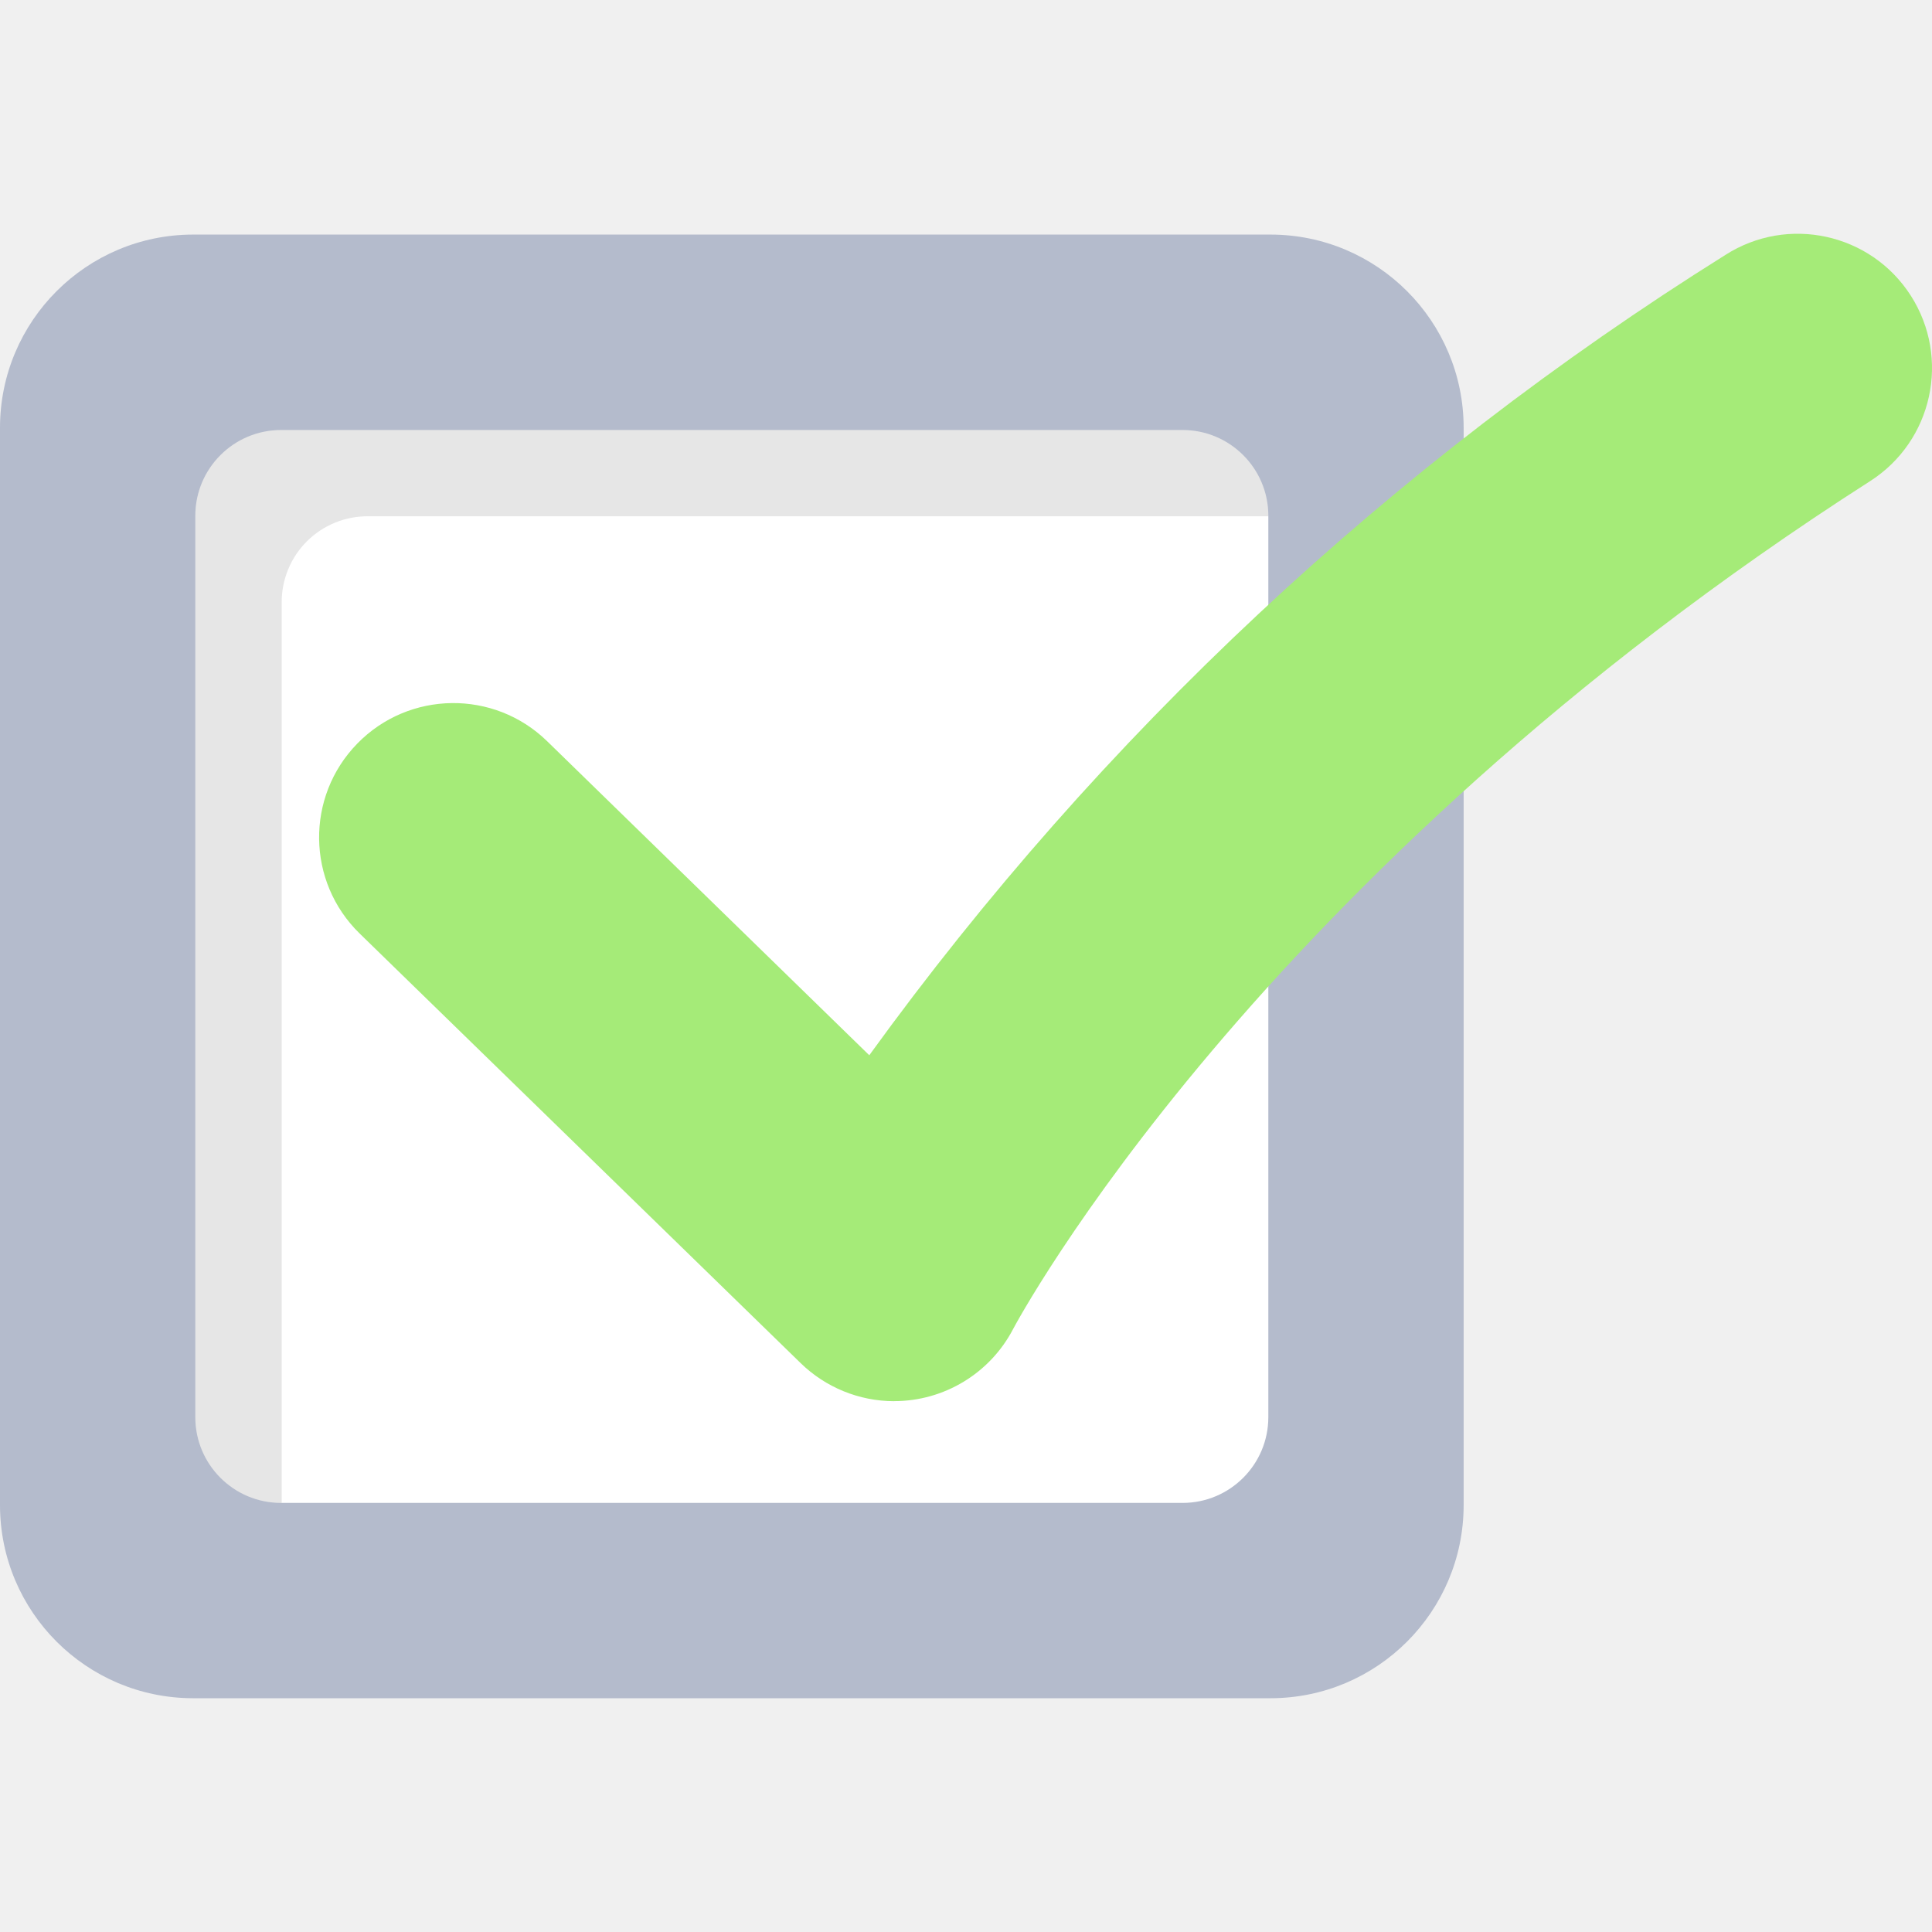
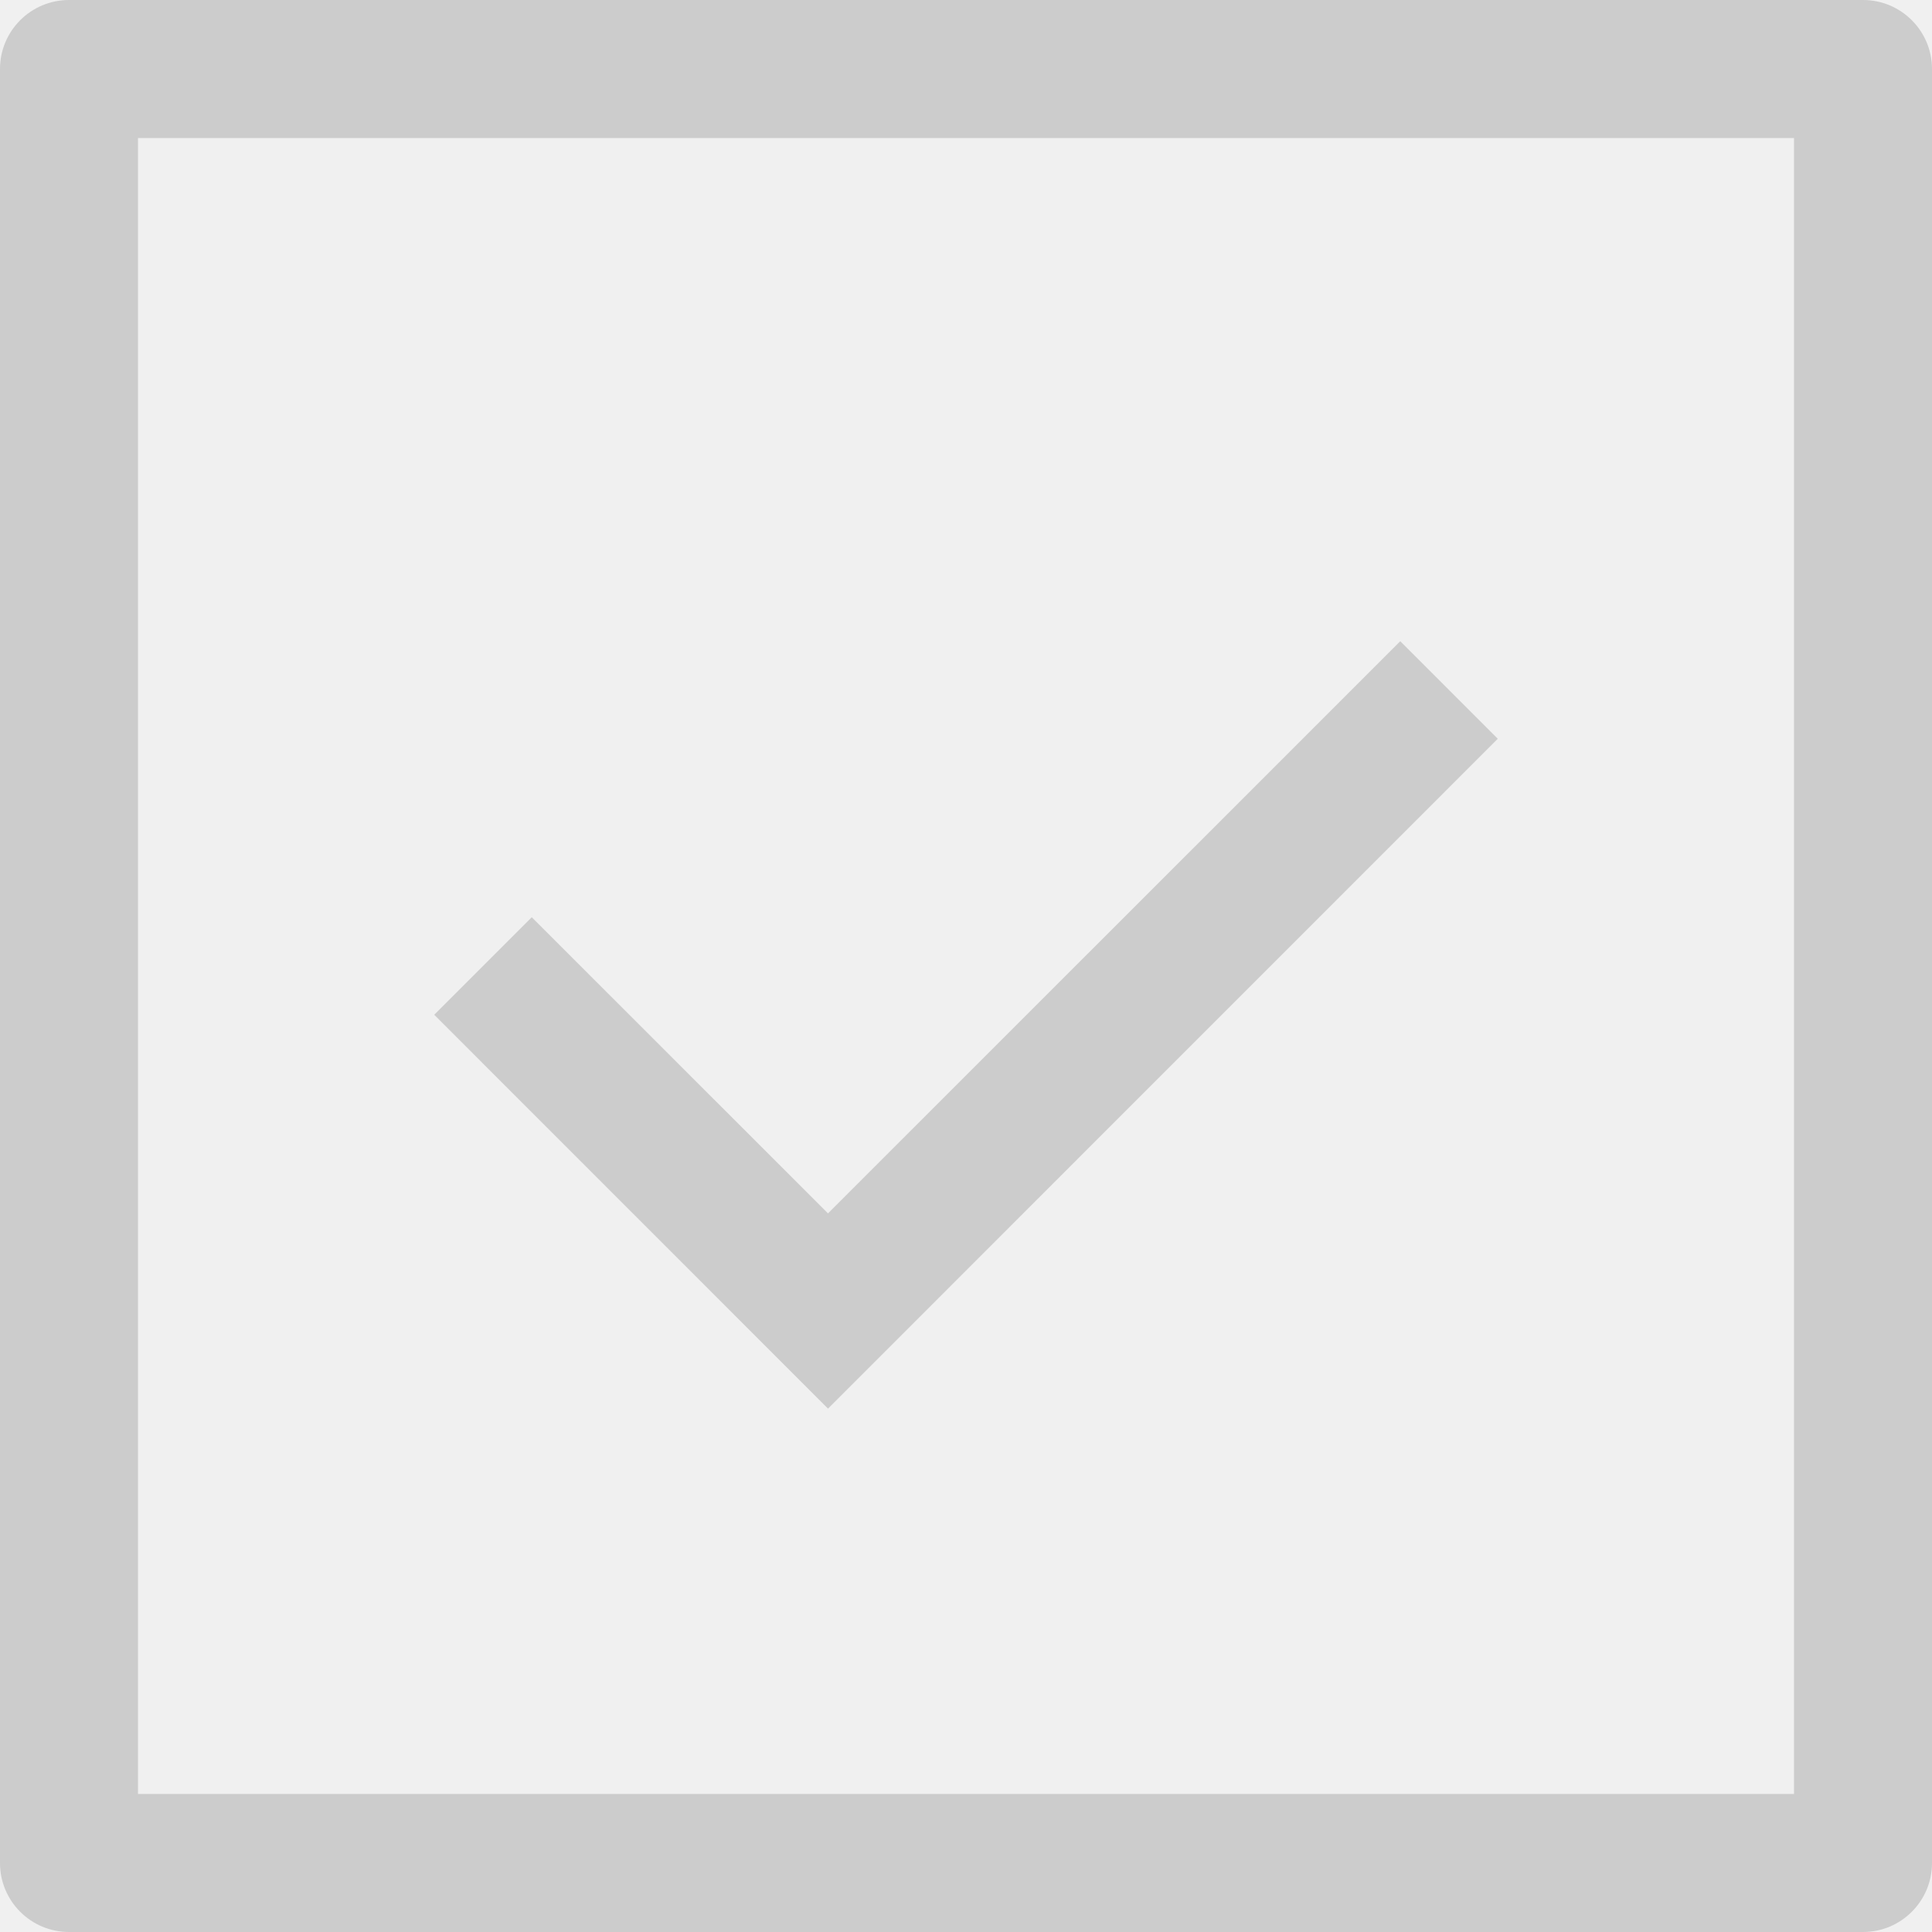
- <svg xmlns="http://www.w3.org/2000/svg" width="31" height="31" viewBox="0 0 31 31">
+ <svg xmlns="http://www.w3.org/2000/svg" width="21" height="21" viewBox="0 0 21 21">
  <defs>
    <clipPath id="clip-path">
-       <rect id="Rectangle_641" data-name="Rectangle 641" width="31" height="31" transform="translate(688 1726)" fill="#fff" stroke="#707070" stroke-width="1" />
+       <rect id="Rectangle_655" data-name="Rectangle 655" width="21" height="21" transform="translate(665 1731)" fill="#ccc" stroke="#707070" stroke-width="1" />
    </clipPath>
  </defs>
-   <g id="Mask_Group_52" data-name="Mask Group 52" transform="translate(-688 -1726)" clip-path="url(#clip-path)">
-     <g id="check" transform="translate(688 1726)">
-       <path id="Path_338" data-name="Path 338" d="M20.39,3.764H3.095A3.1,3.1,0,0,0,0,6.859V24.154a3.1,3.1,0,0,0,3.095,3.095H20.39a3.1,3.1,0,0,0,3.095-3.095V6.859A3.1,3.1,0,0,0,20.39,3.764Z" fill="#b4bbcc" />
-       <path id="Path_339" data-name="Path 339" d="M18.975,6.9H4.51A1.376,1.376,0,0,0,3.134,8.274V22.739A1.376,1.376,0,0,0,4.51,24.115H18.975a1.376,1.376,0,0,0,1.376-1.376V8.274A1.376,1.376,0,0,0,18.975,6.9Z" fill="#fff" />
-       <path id="Path_340" data-name="Path 340" d="M4.52,9.66A1.376,1.376,0,0,1,5.9,8.284H20.351v-.01A1.376,1.376,0,0,0,18.975,6.9H4.51A1.376,1.376,0,0,0,3.134,8.274V22.739A1.376,1.376,0,0,0,4.51,24.115h.01Z" opacity="0.1" />
-       <path id="Path_341" data-name="Path 341" d="M14.346,22.483a2.154,2.154,0,0,1-1.5-.612L5.771,14.979a2.154,2.154,0,0,1,3.008-3.086l5.169,5.039A49.131,49.131,0,0,1,27.684,4.091,2.154,2.154,0,0,1,30.007,7.72c-9.87,6.319-13.714,13.533-13.751,13.605a2.154,2.154,0,0,1-1.91,1.157Z" fill="#a5eb78" />
+   <g id="Mask_Group_65" data-name="Mask Group 65" transform="translate(-665 -1731)" clip-path="url(#clip-path)">
+     <g id="check-box" transform="translate(665 1731)">
+       <path id="Path_402" data-name="Path 402" d="M20.25,0H.75A.75.75,0,0,0,0,.75v19.5A.75.75,0,0,0,.75,21h19.5a.75.75,0,0,0,.75-.75V.75A.75.75,0,0,0,20.25,0ZM19.5,19.5H1.5V1.5h18v18Z" fill="#ccc" />
+       <path id="Path_403" data-name="Path 403" d="M16.28,8.03,15.22,6.97,9,13.189,5.78,9.97,4.72,11.03,9,15.311Z" fill="#ccc" />
    </g>
  </g>
</svg>
